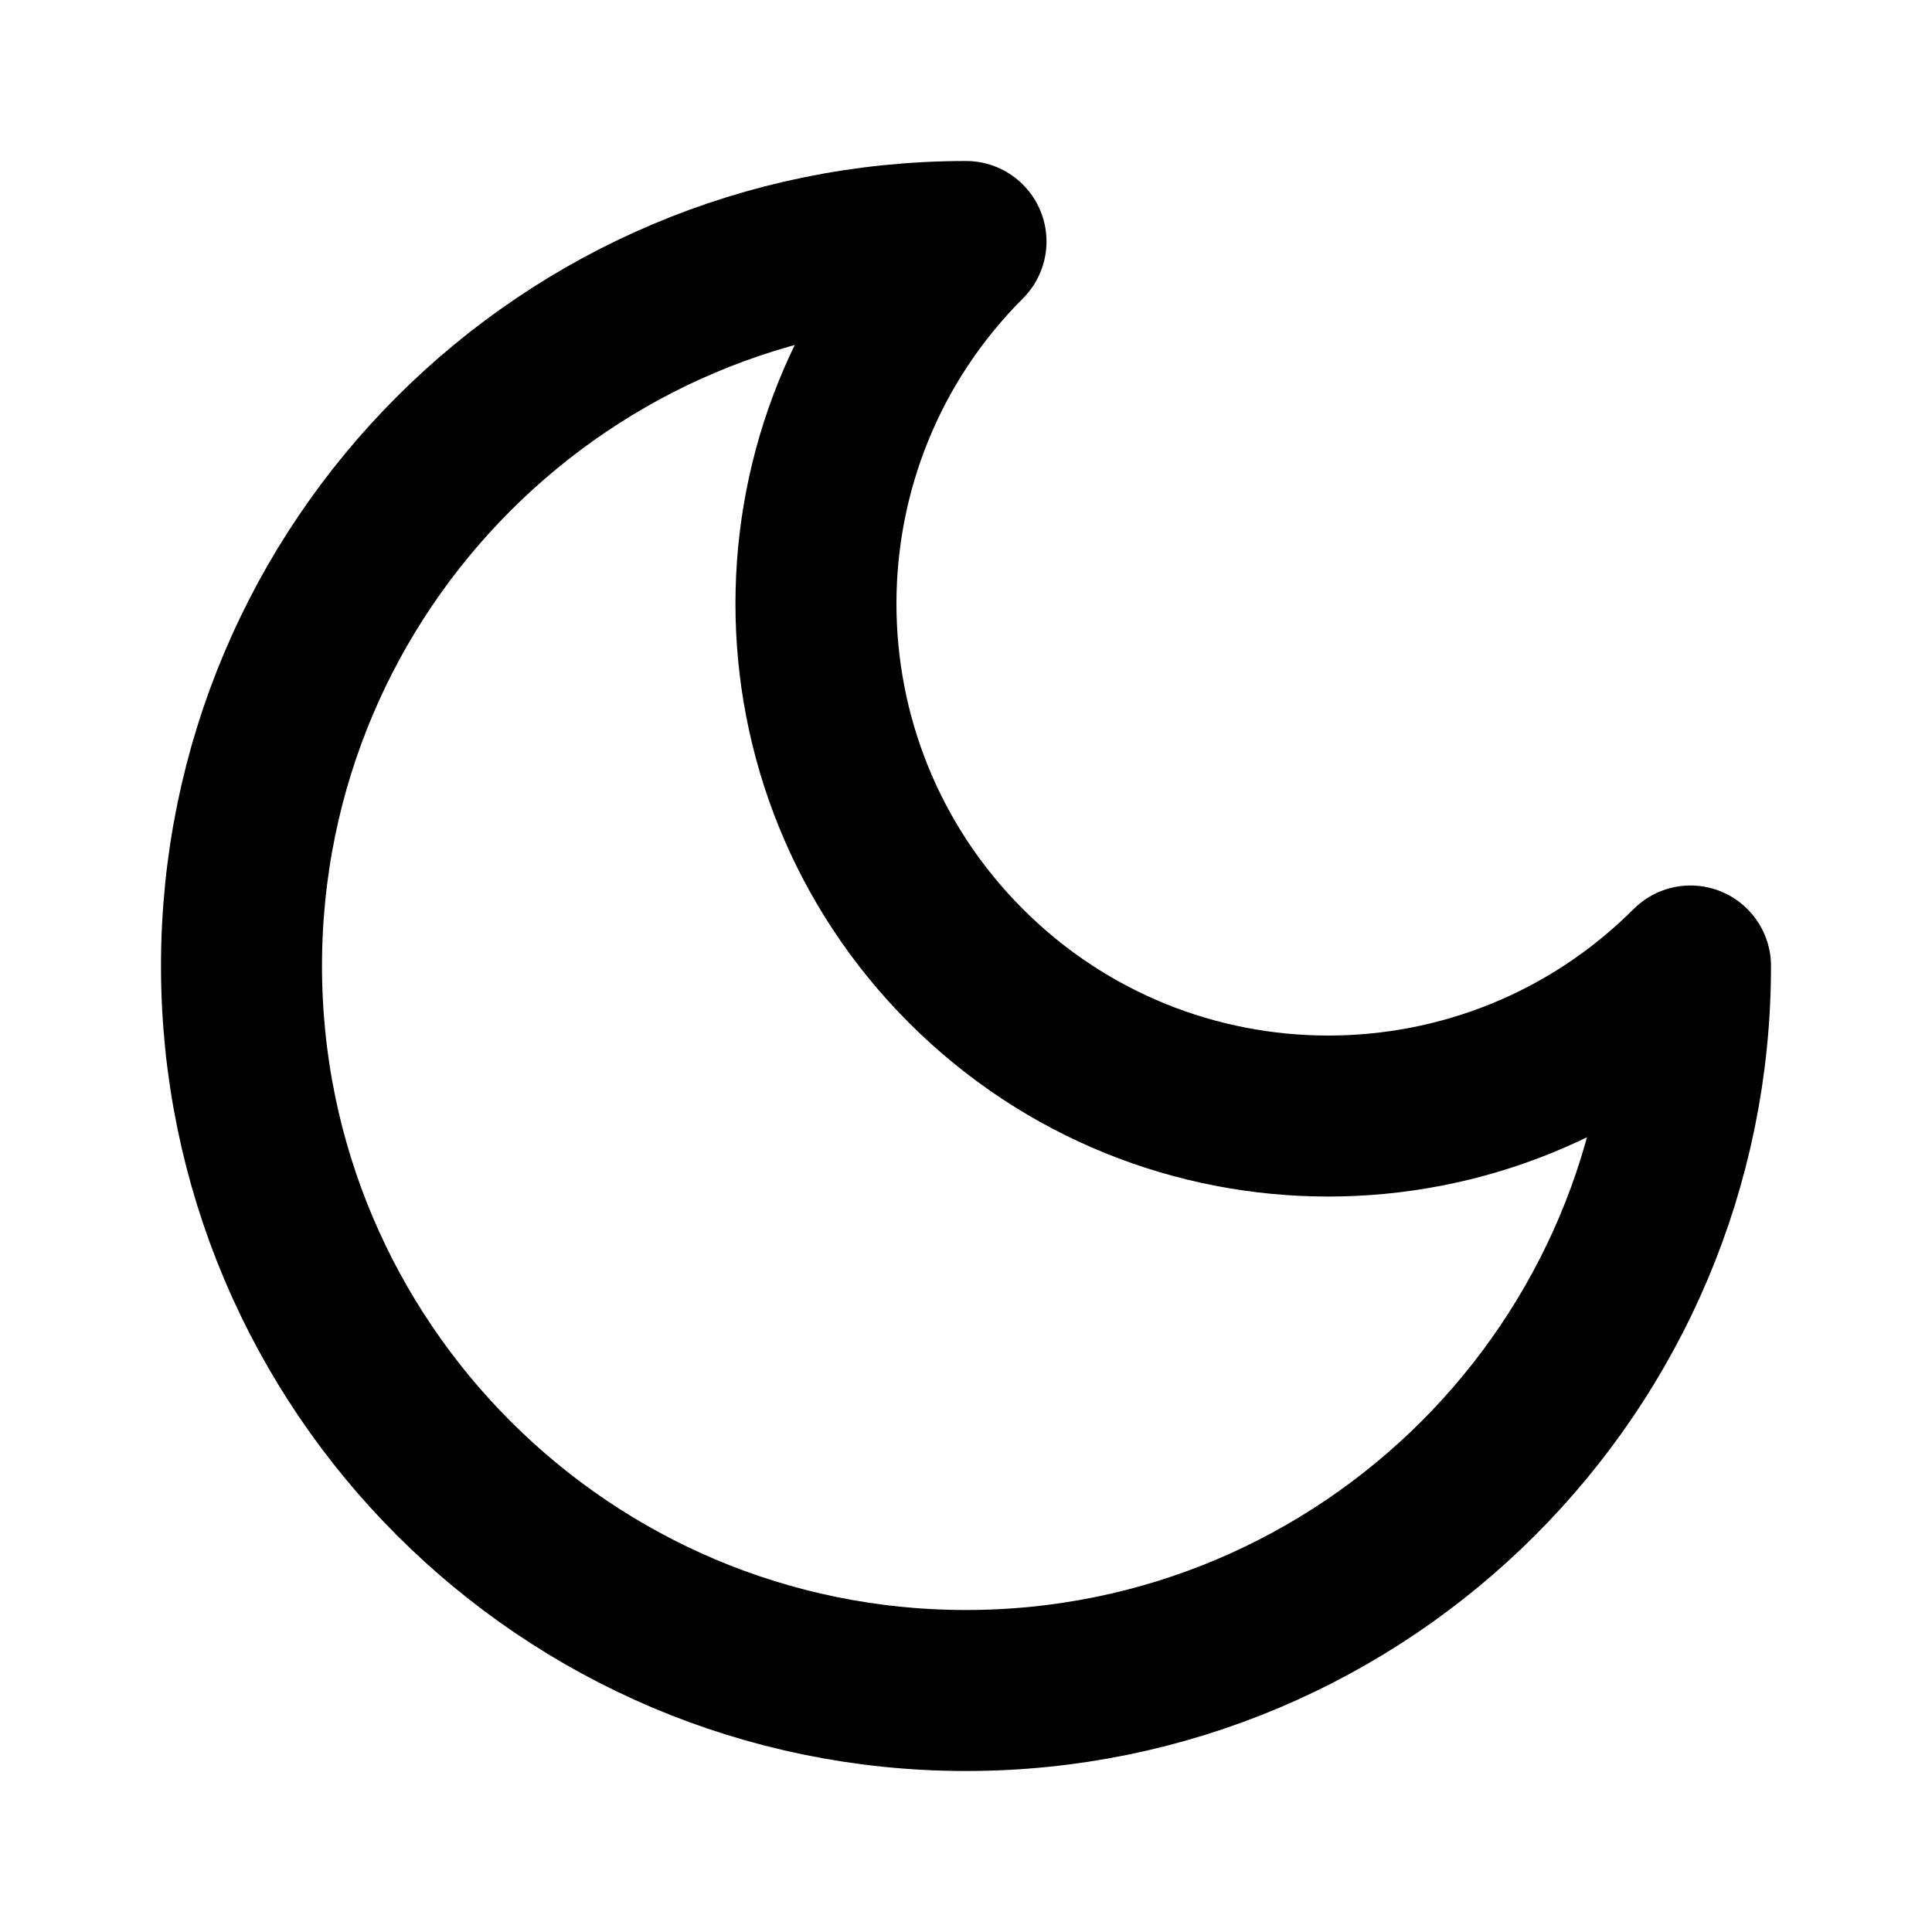
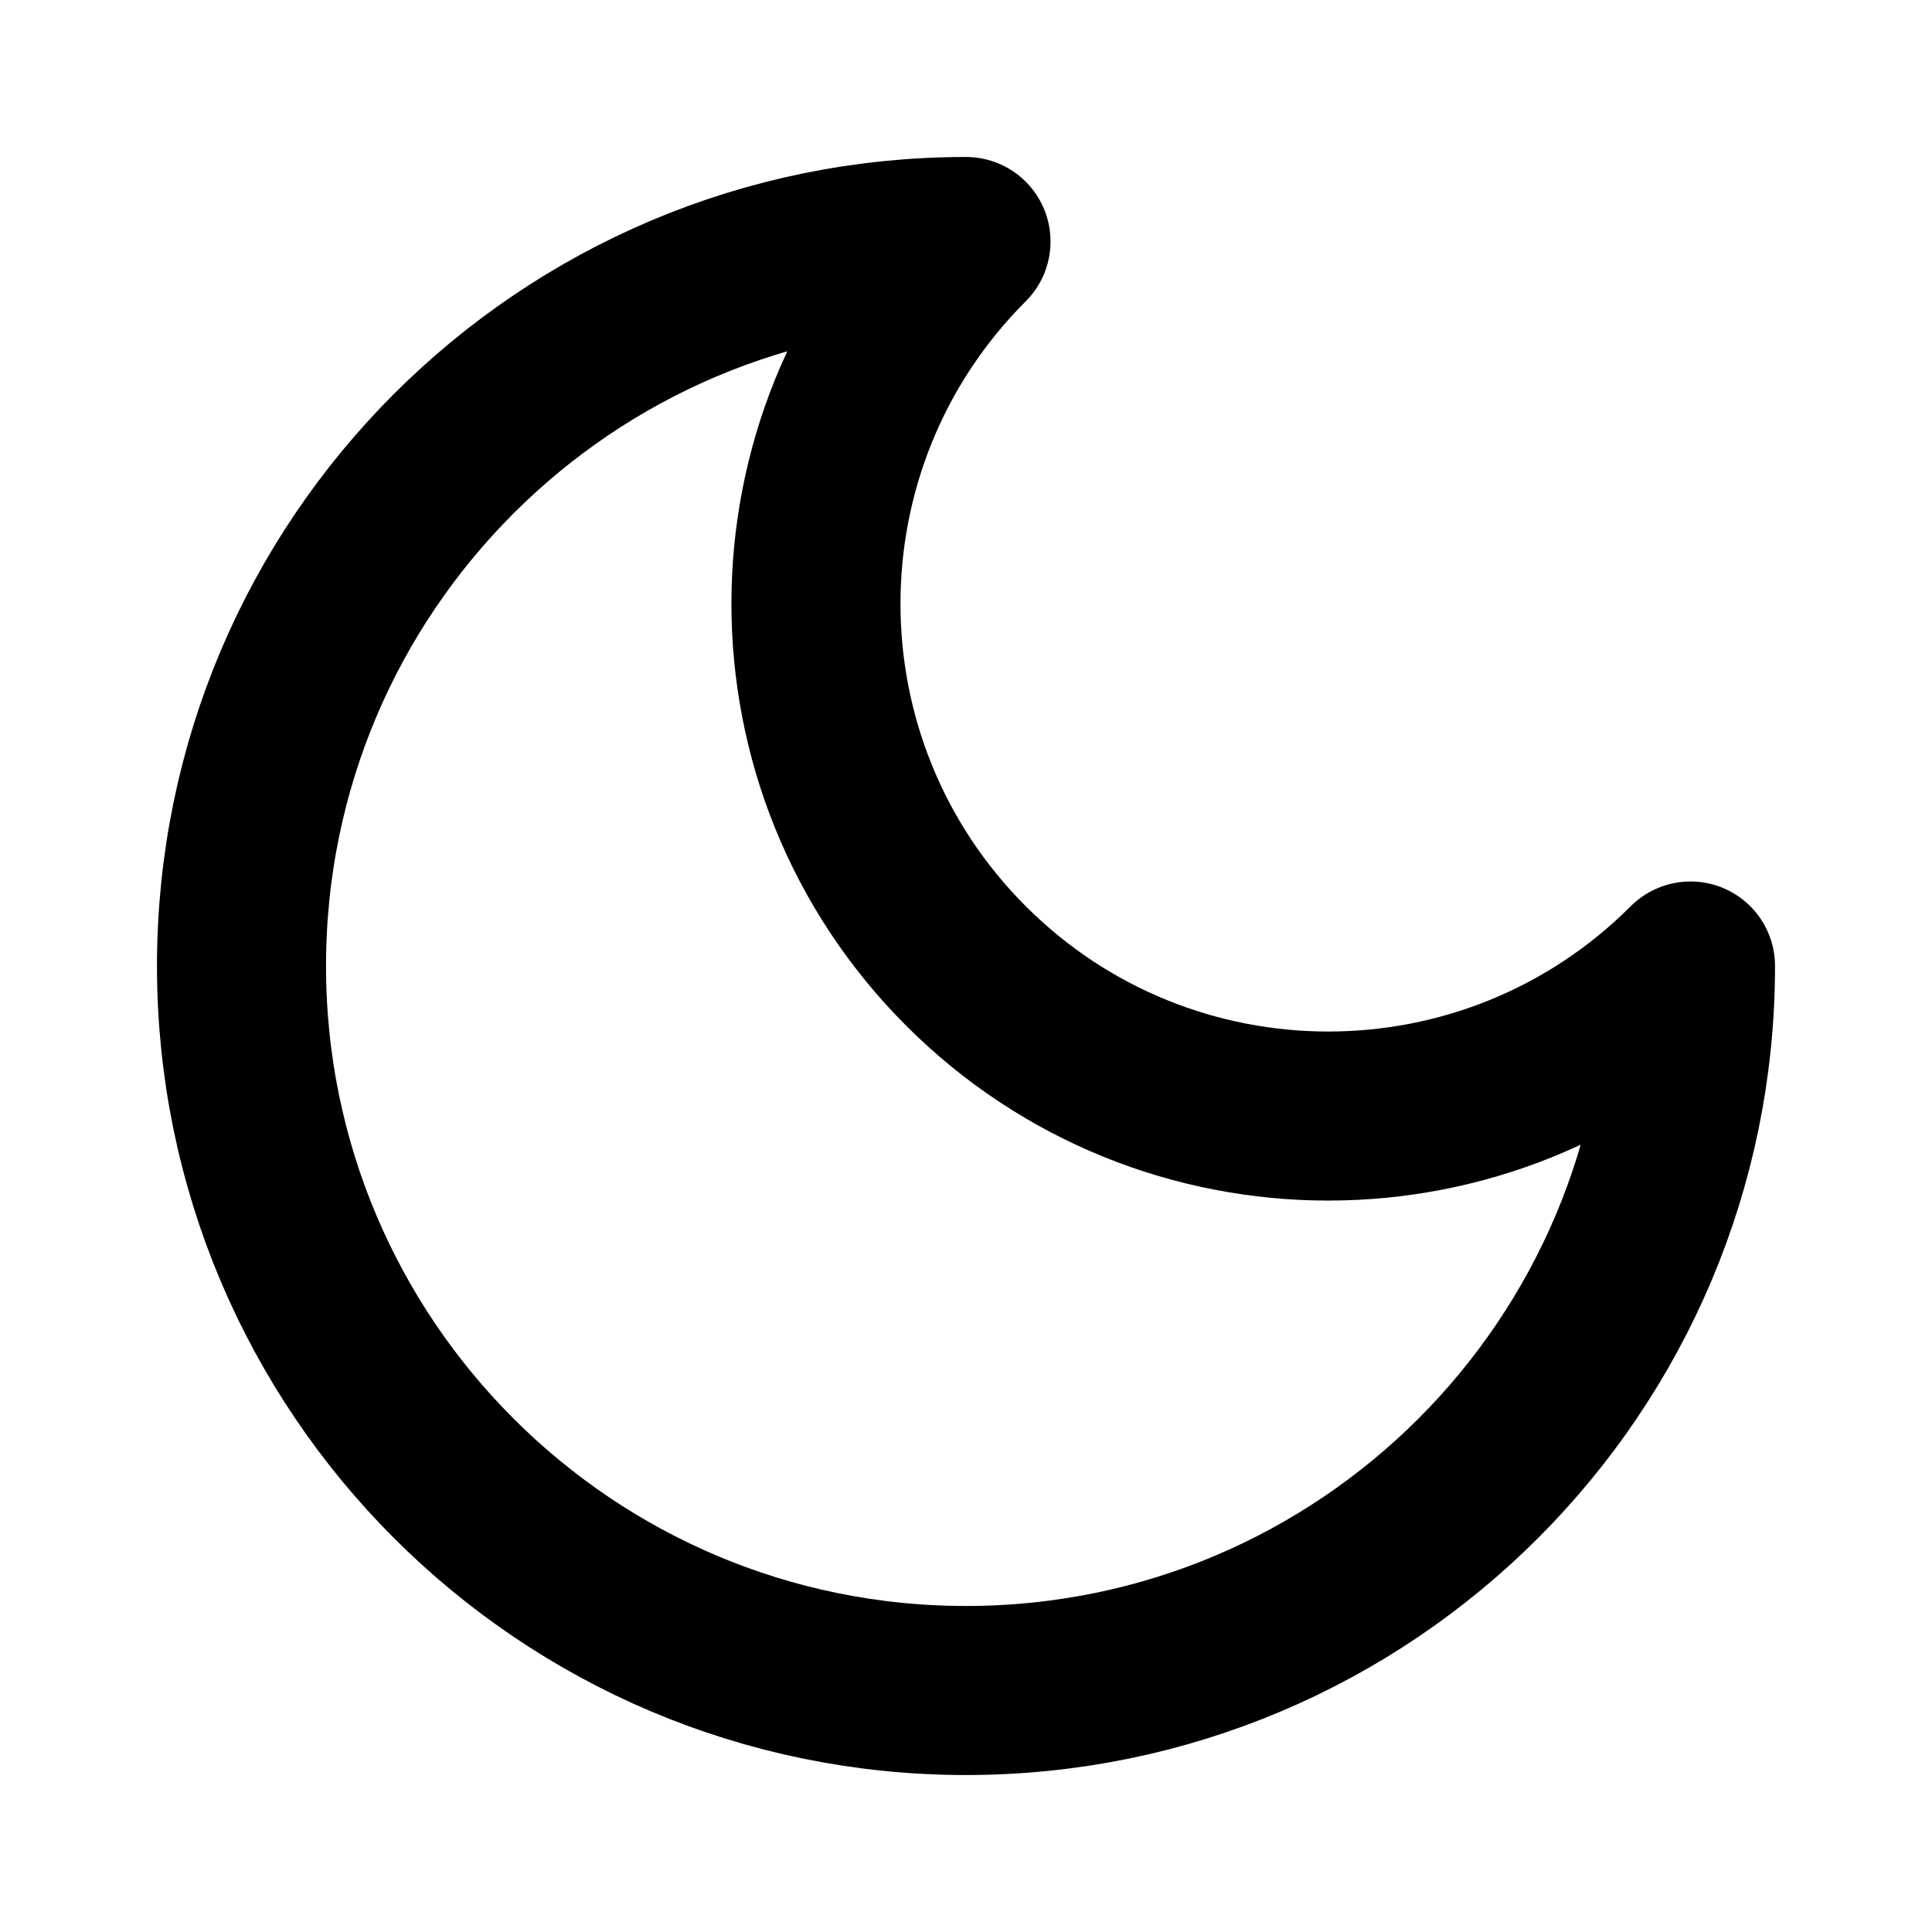
- <svg xmlns="http://www.w3.org/2000/svg" width="24" height="24" viewBox="0 0 24 24" fill="none" stroke="currentColor" stroke-width="2" stroke-linecap="round" stroke-linejoin="round" class="lucide lucide-moon">
+ <svg xmlns="http://www.w3.org/2000/svg" width="24" height="24" viewBox="0 0 24 24" fill="none" stroke="currentColor" stroke-width="2.1" stroke-linecap="round" stroke-linejoin="round" class="lucide lucide-moon">
  <path d="M12 3a6 6 0 0 0 9 9 9 9 0 1 1-9-9Z" />
</svg>
